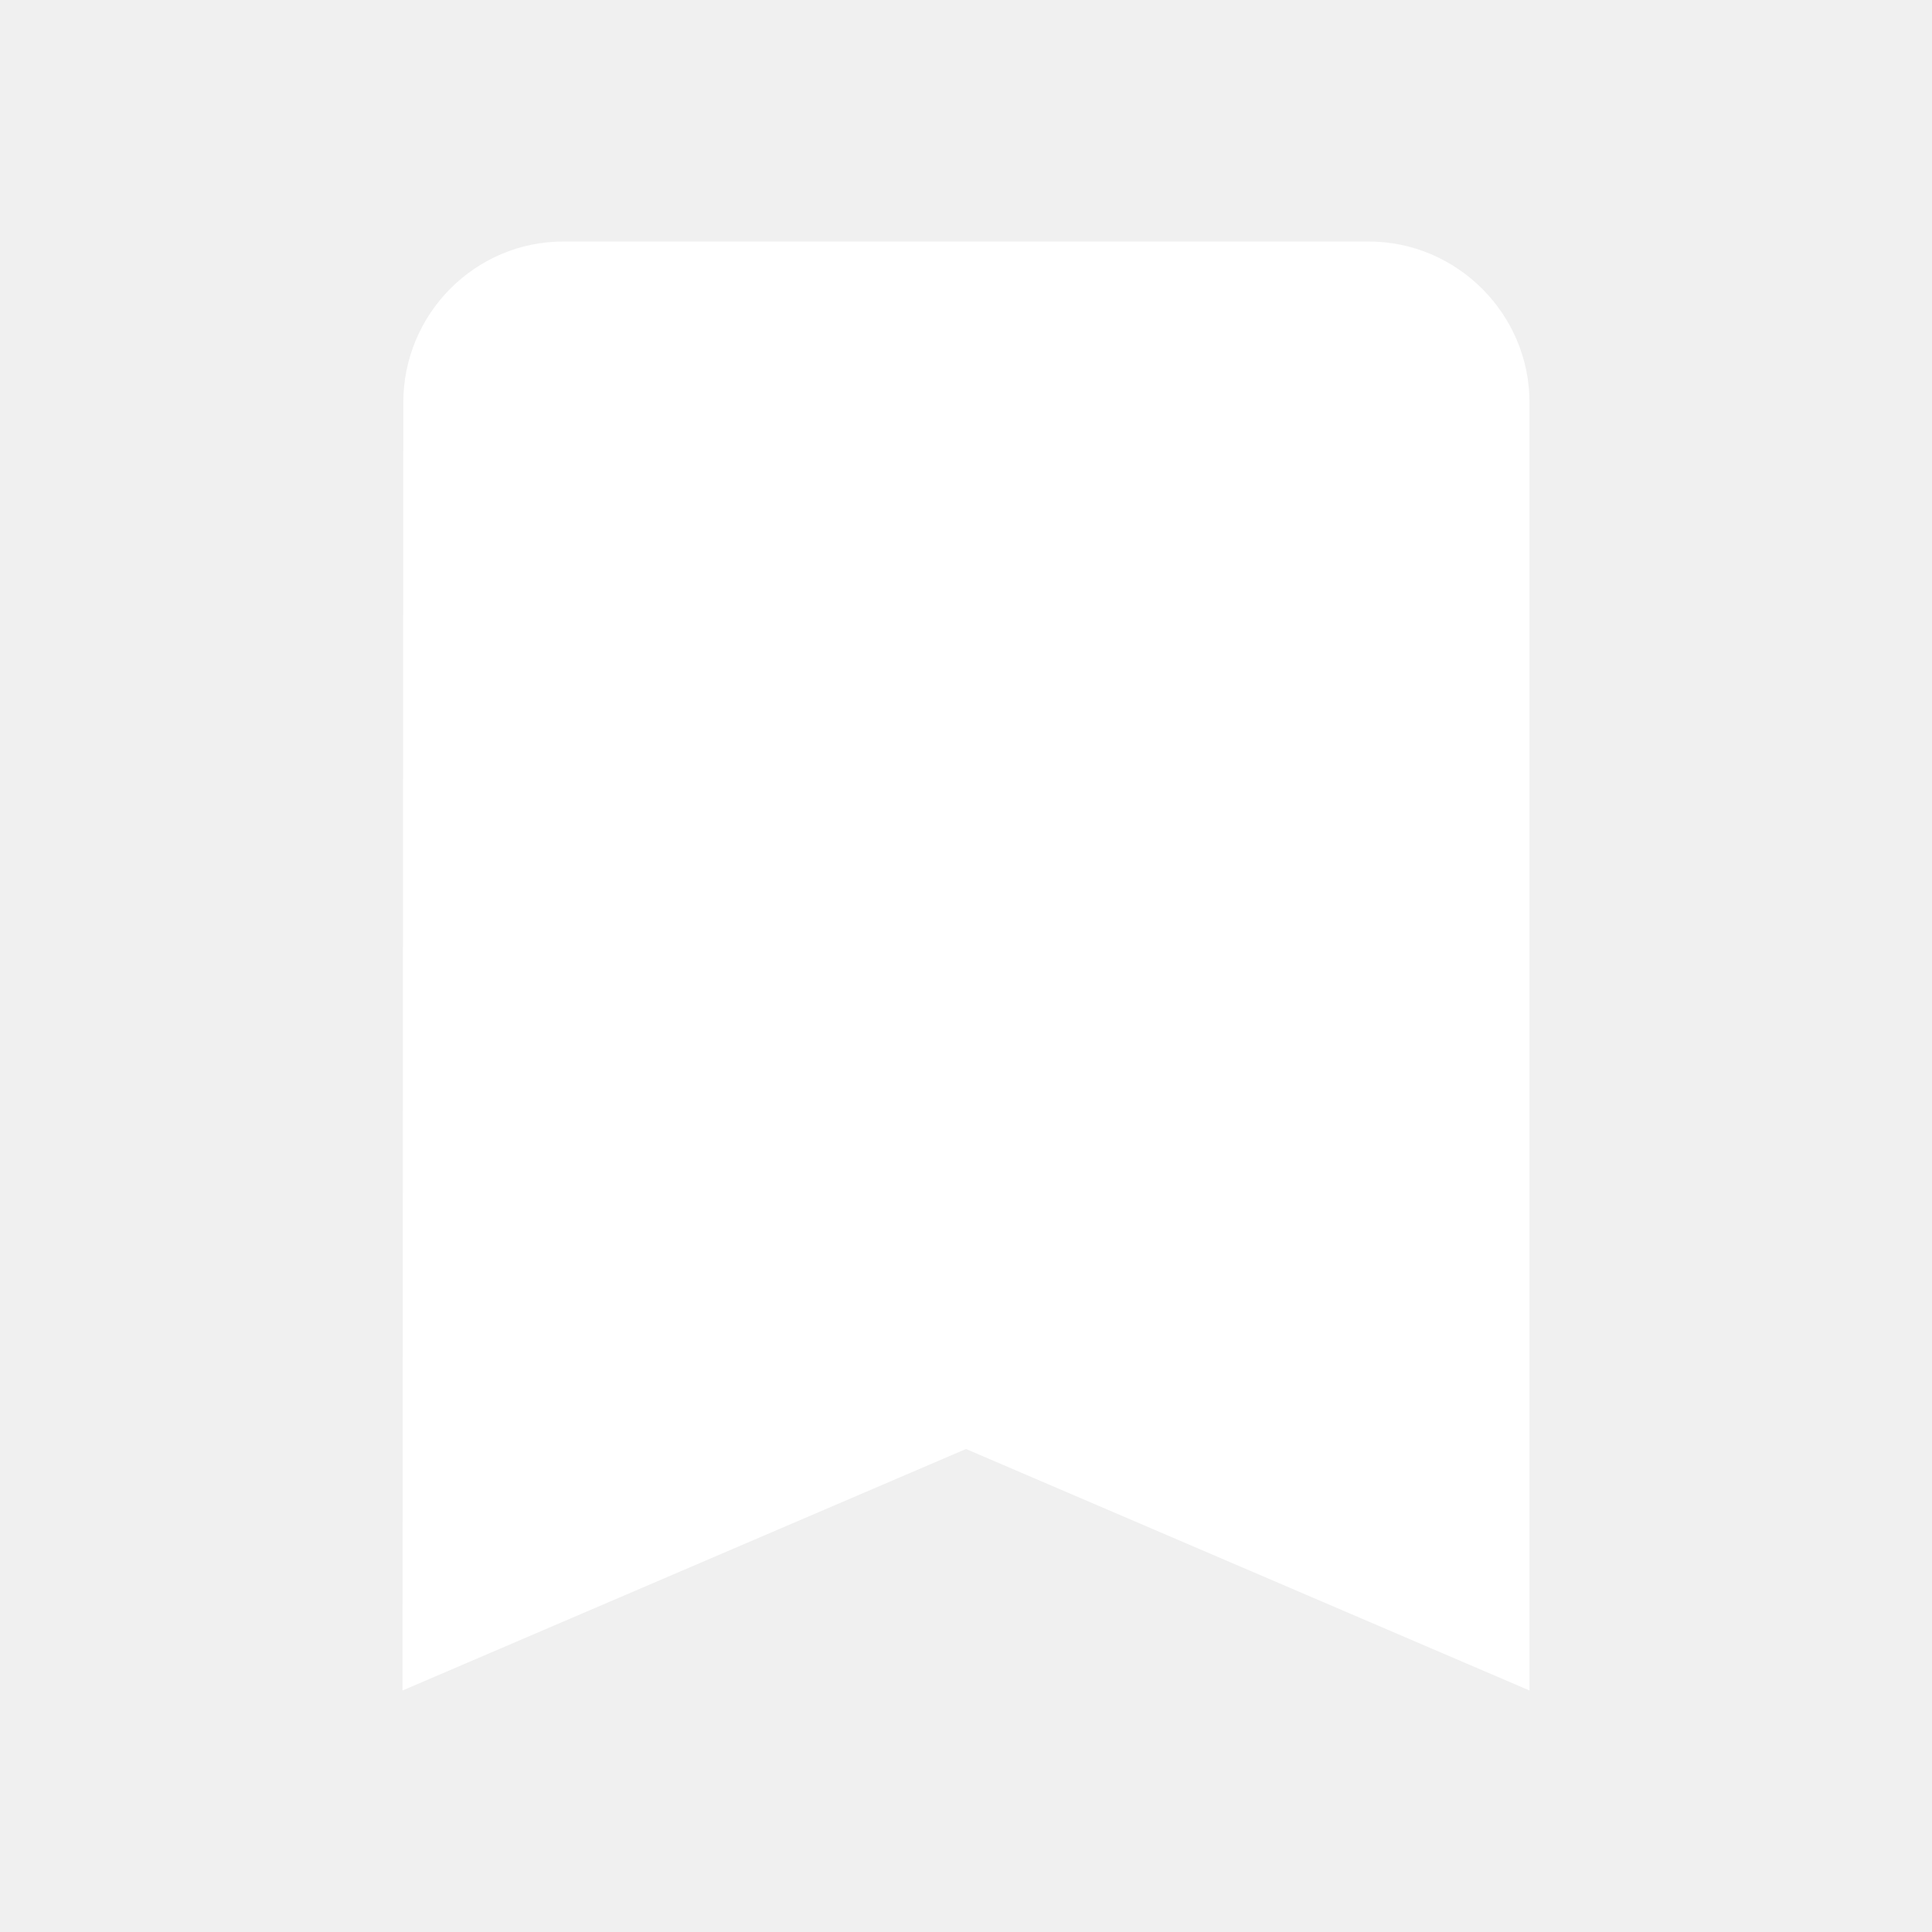
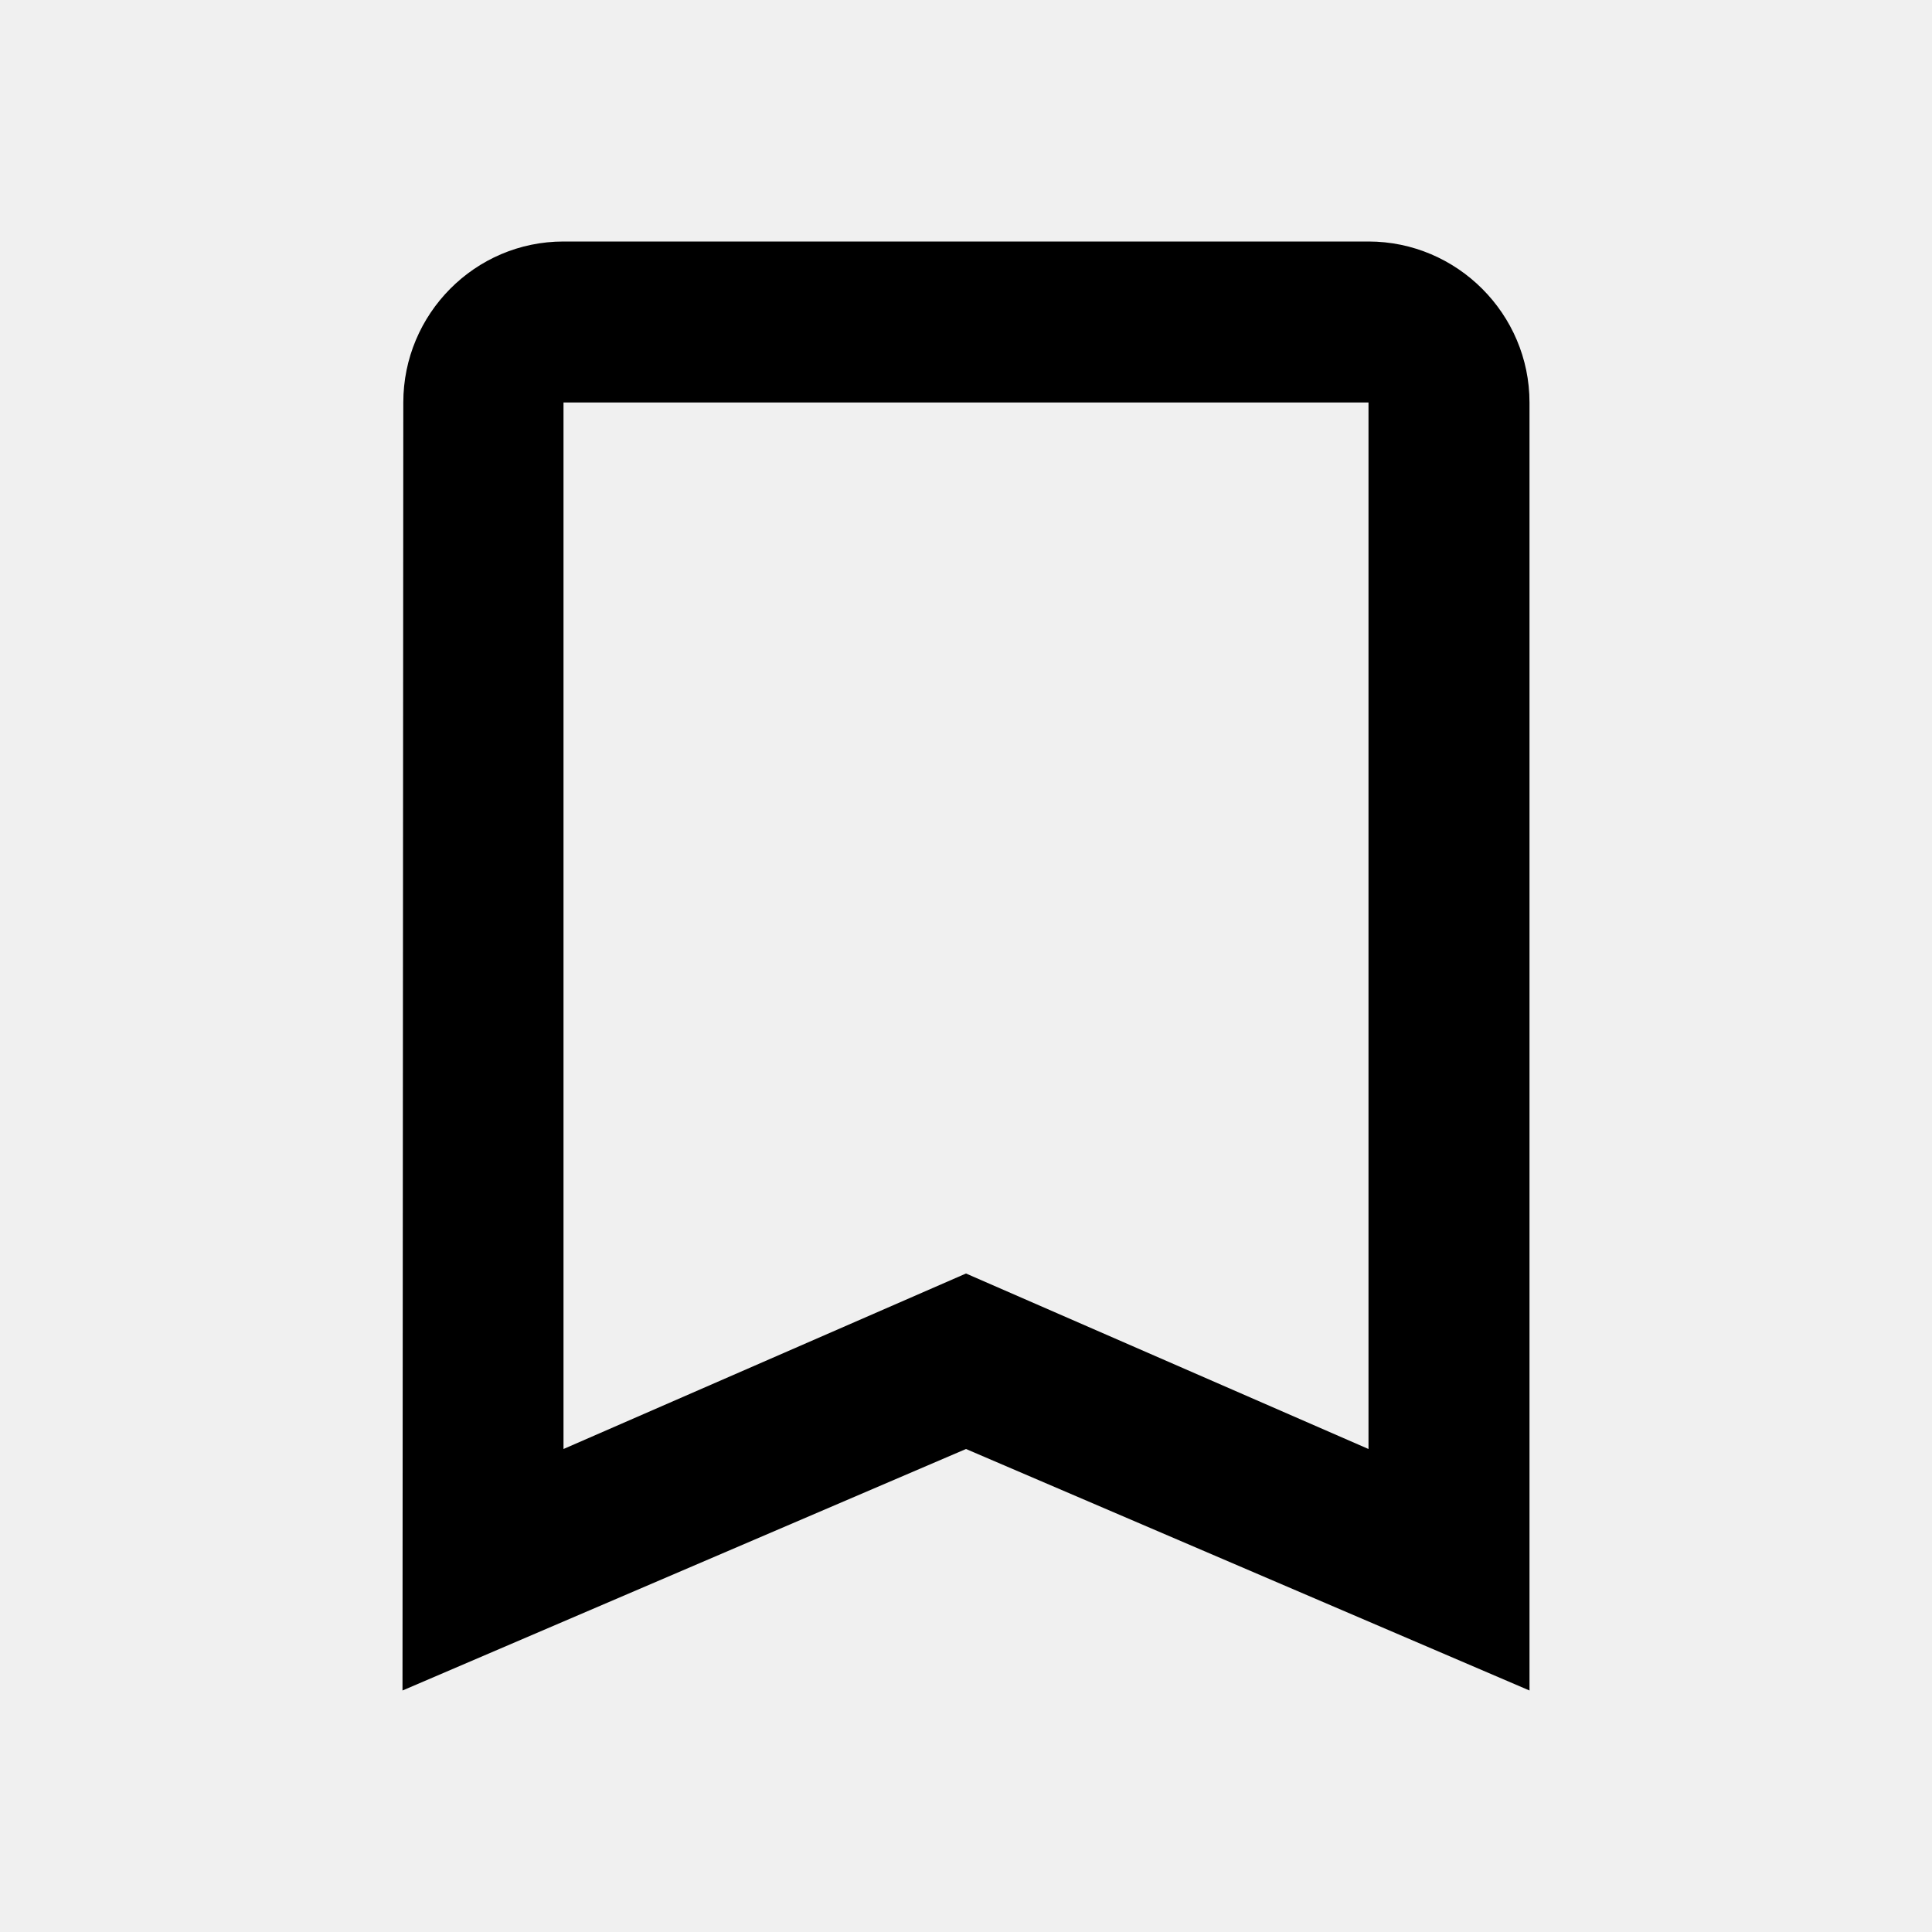
- <svg xmlns="http://www.w3.org/2000/svg" height="24px" viewBox="0 0 24 24" width="24px" fill="#FFFFFF">
+ <svg xmlns="http://www.w3.org/2000/svg" height="24px" viewBox="0 0 24 24" width="24px" fill="#000000">
  <path d="M0 0h24v24H0z" fill="none" />
-   <path d="M17 3H7c-1.1 0-1.99.9-1.99 2L5 21l7-3 7 3V5c0-1.1-.9-2-2-2z" />
+   <path d="M17 3H7c-1.1 0-1.99.9-1.99 2L5 21l7-3 7 3V5c0-1.1-.9-2-2-2zm0 15l-5-2.18L7 18V5h10v13z" />
</svg>
